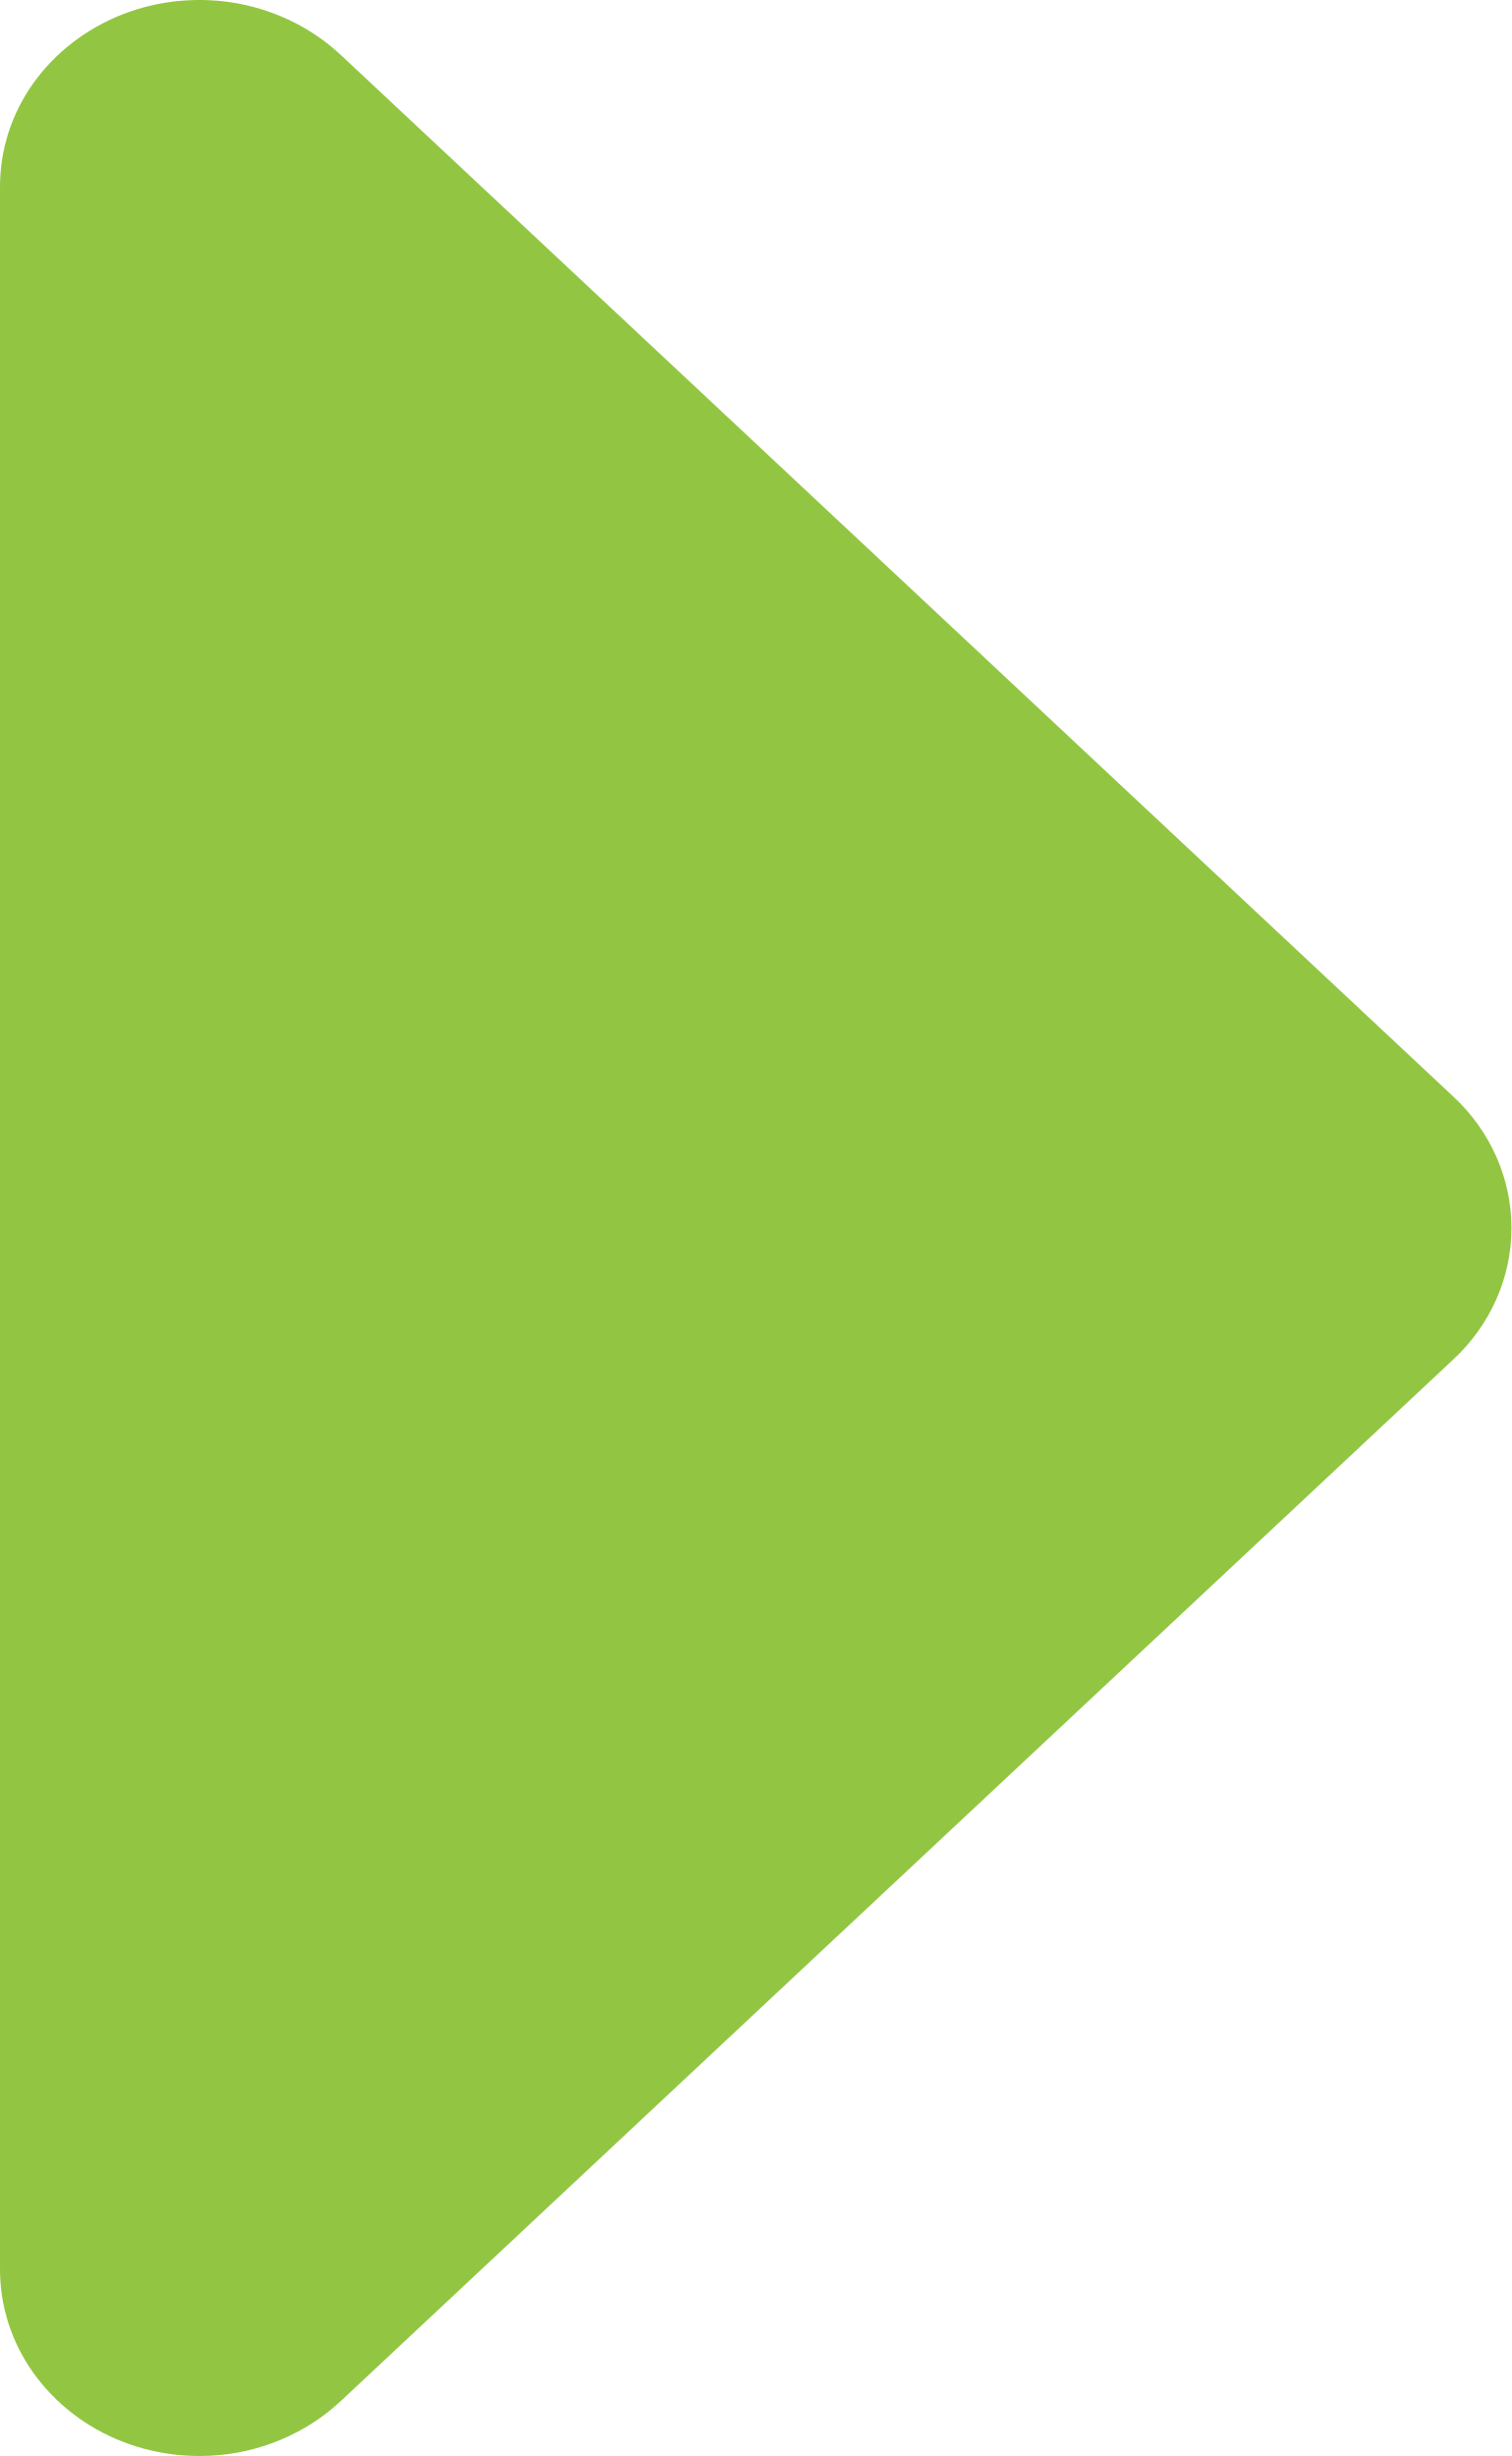
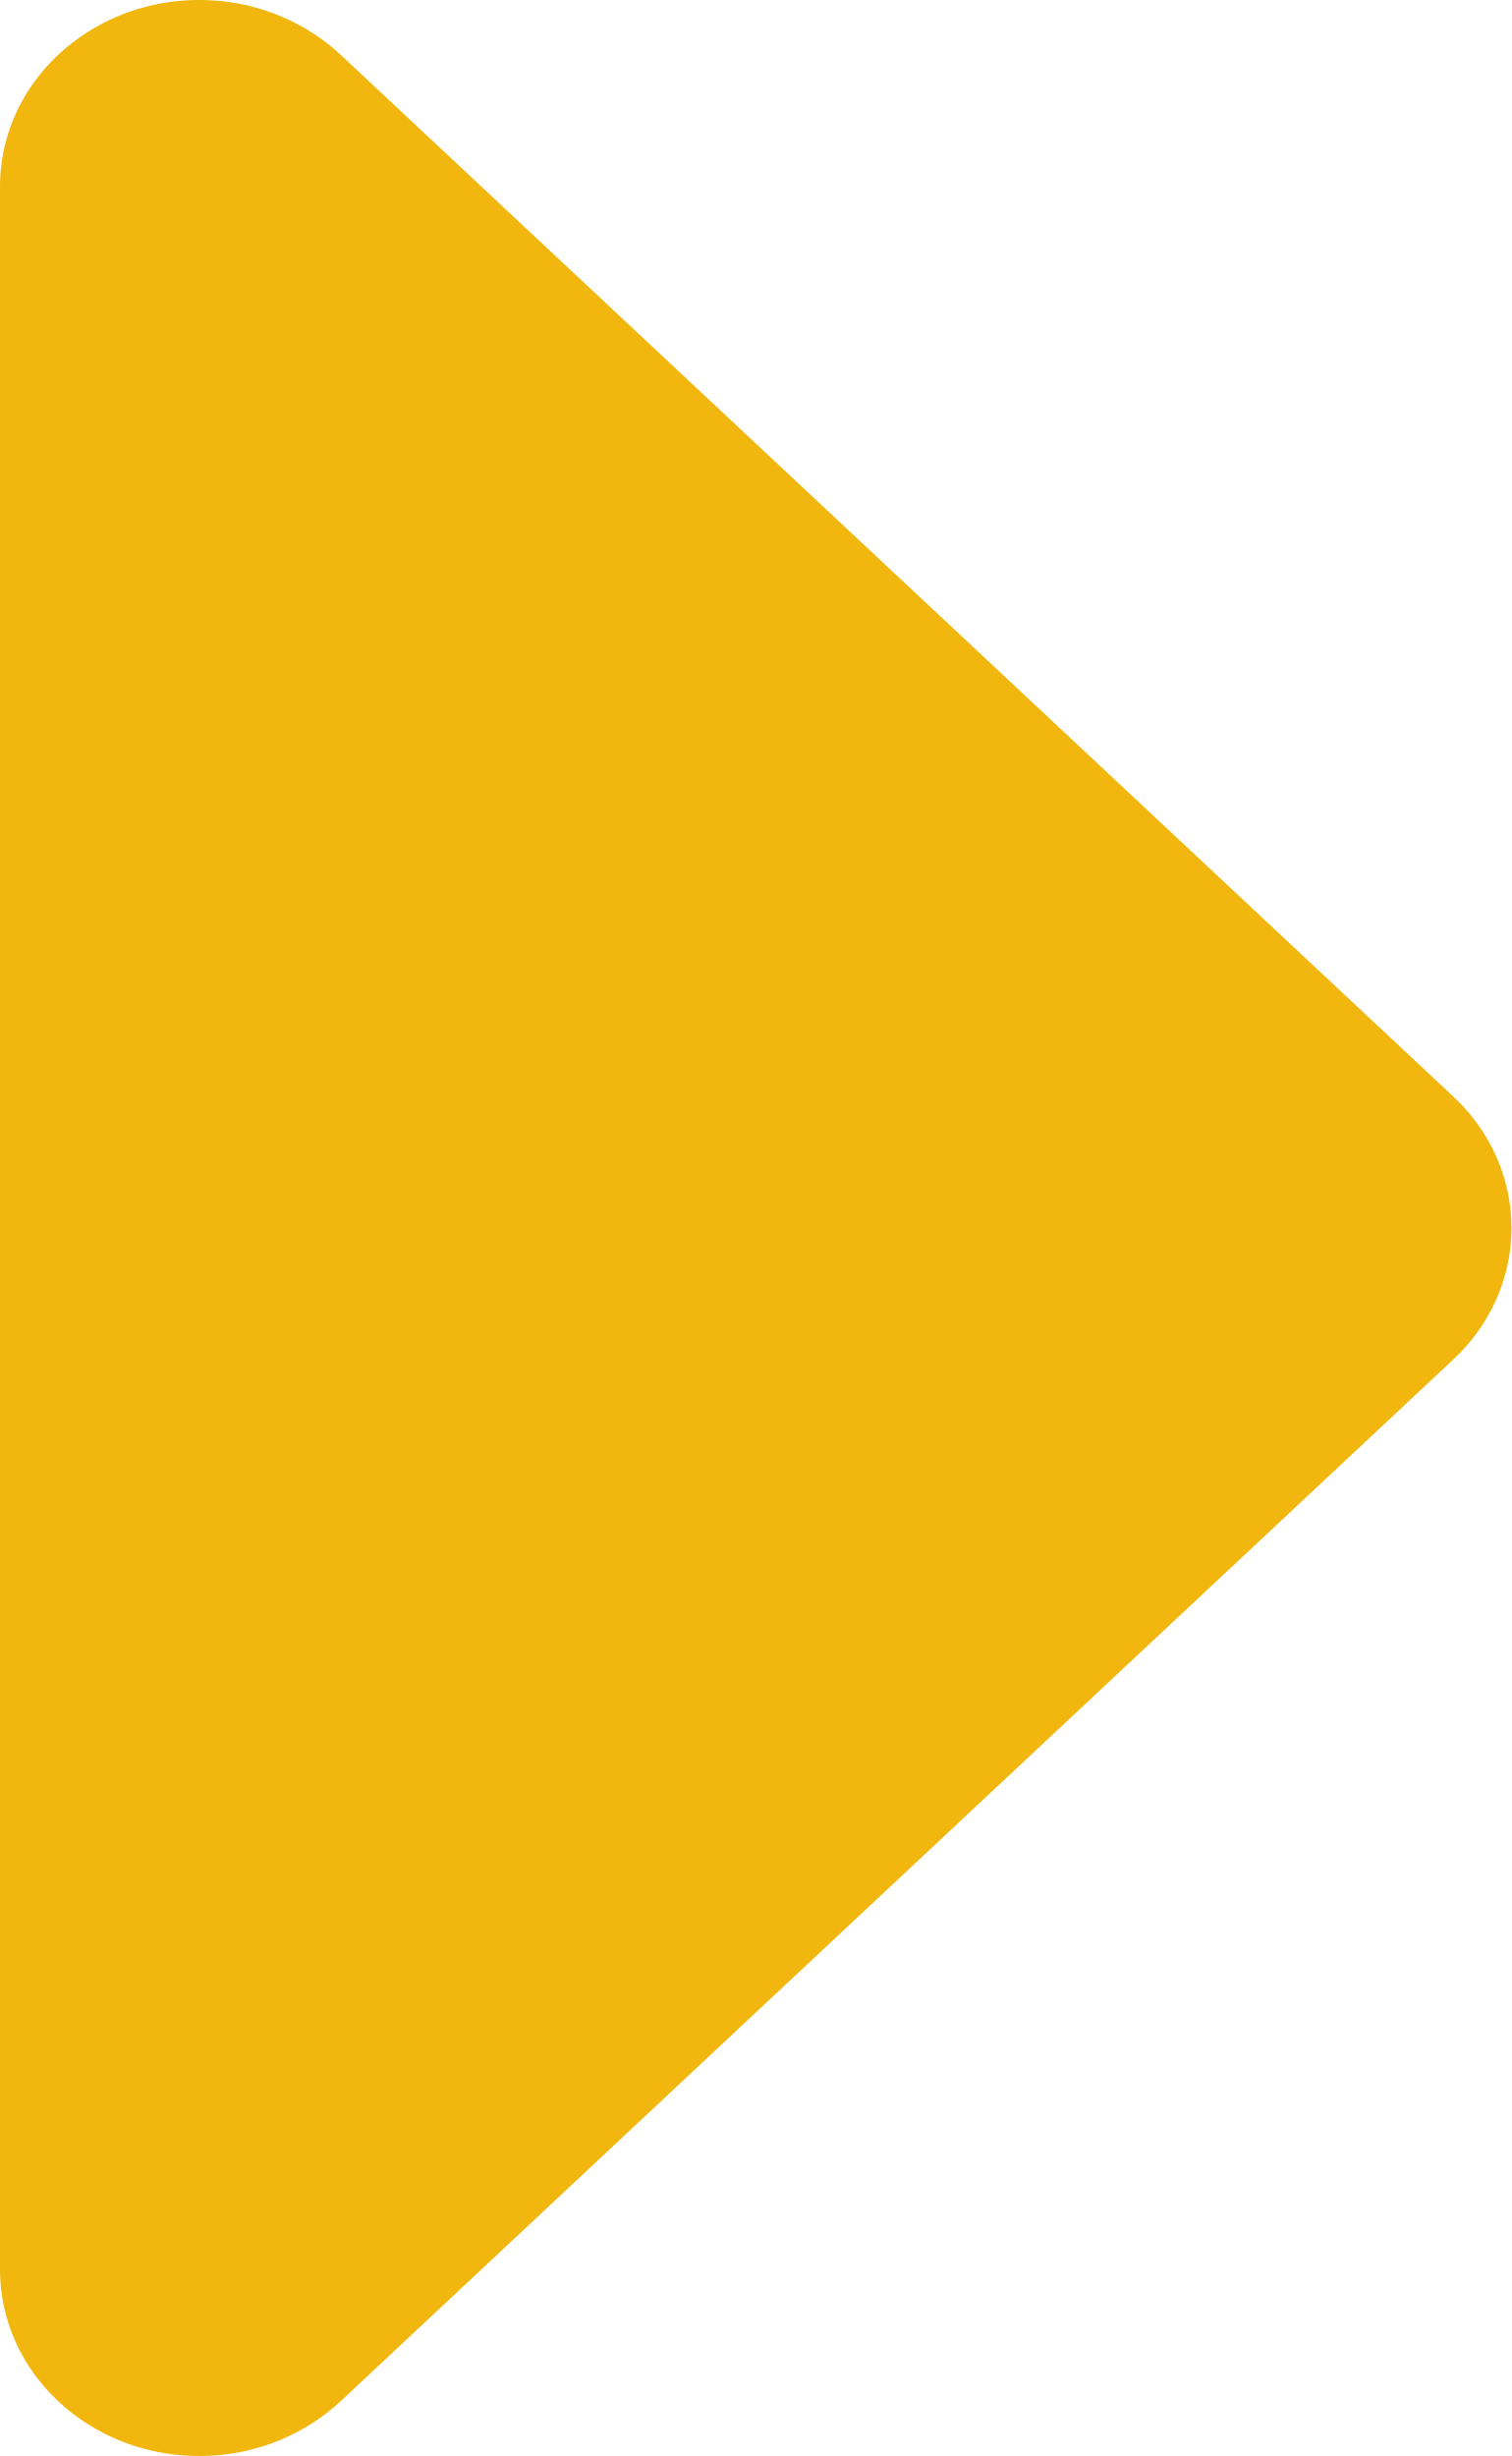
<svg xmlns="http://www.w3.org/2000/svg" width="8" height="13" viewBox="0 0 8 13" fill="none">
-   <path d="M1.78523e-05 12.008V0.992C-0.001 0.796 0.06 0.604 0.176 0.441C0.292 0.278 0.457 0.151 0.651 0.075C0.844 0 1.057 -0.019 1.263 0.019C1.468 0.058 1.657 0.153 1.805 0.292L7.693 5.805C7.89 5.989 8 6.239 8 6.5C8 6.761 7.89 7.011 7.693 7.195L1.805 12.708C1.657 12.847 1.468 12.942 1.263 12.981C1.057 13.019 0.844 13 0.651 12.925C0.457 12.85 0.292 12.722 0.176 12.559C0.06 12.396 -0.001 12.204 1.78523e-05 12.008Z" fill="#92C642" />
+   <path d="M1.78523e-05 12.008V0.992C-0.001 0.796 0.06 0.604 0.176 0.441C0.292 0.278 0.457 0.151 0.651 0.075C0.844 0 1.057 -0.019 1.263 0.019C1.468 0.058 1.657 0.153 1.805 0.292L7.693 5.805C7.89 5.989 8 6.239 8 6.5C8 6.761 7.89 7.011 7.693 7.195L1.805 12.708C1.657 12.847 1.468 12.942 1.263 12.981C1.057 13.019 0.844 13 0.651 12.925C0.457 12.85 0.292 12.722 0.176 12.559C0.06 12.396 -0.001 12.204 1.78523e-05 12.008Z" fill="#F1B70E" />
</svg>
